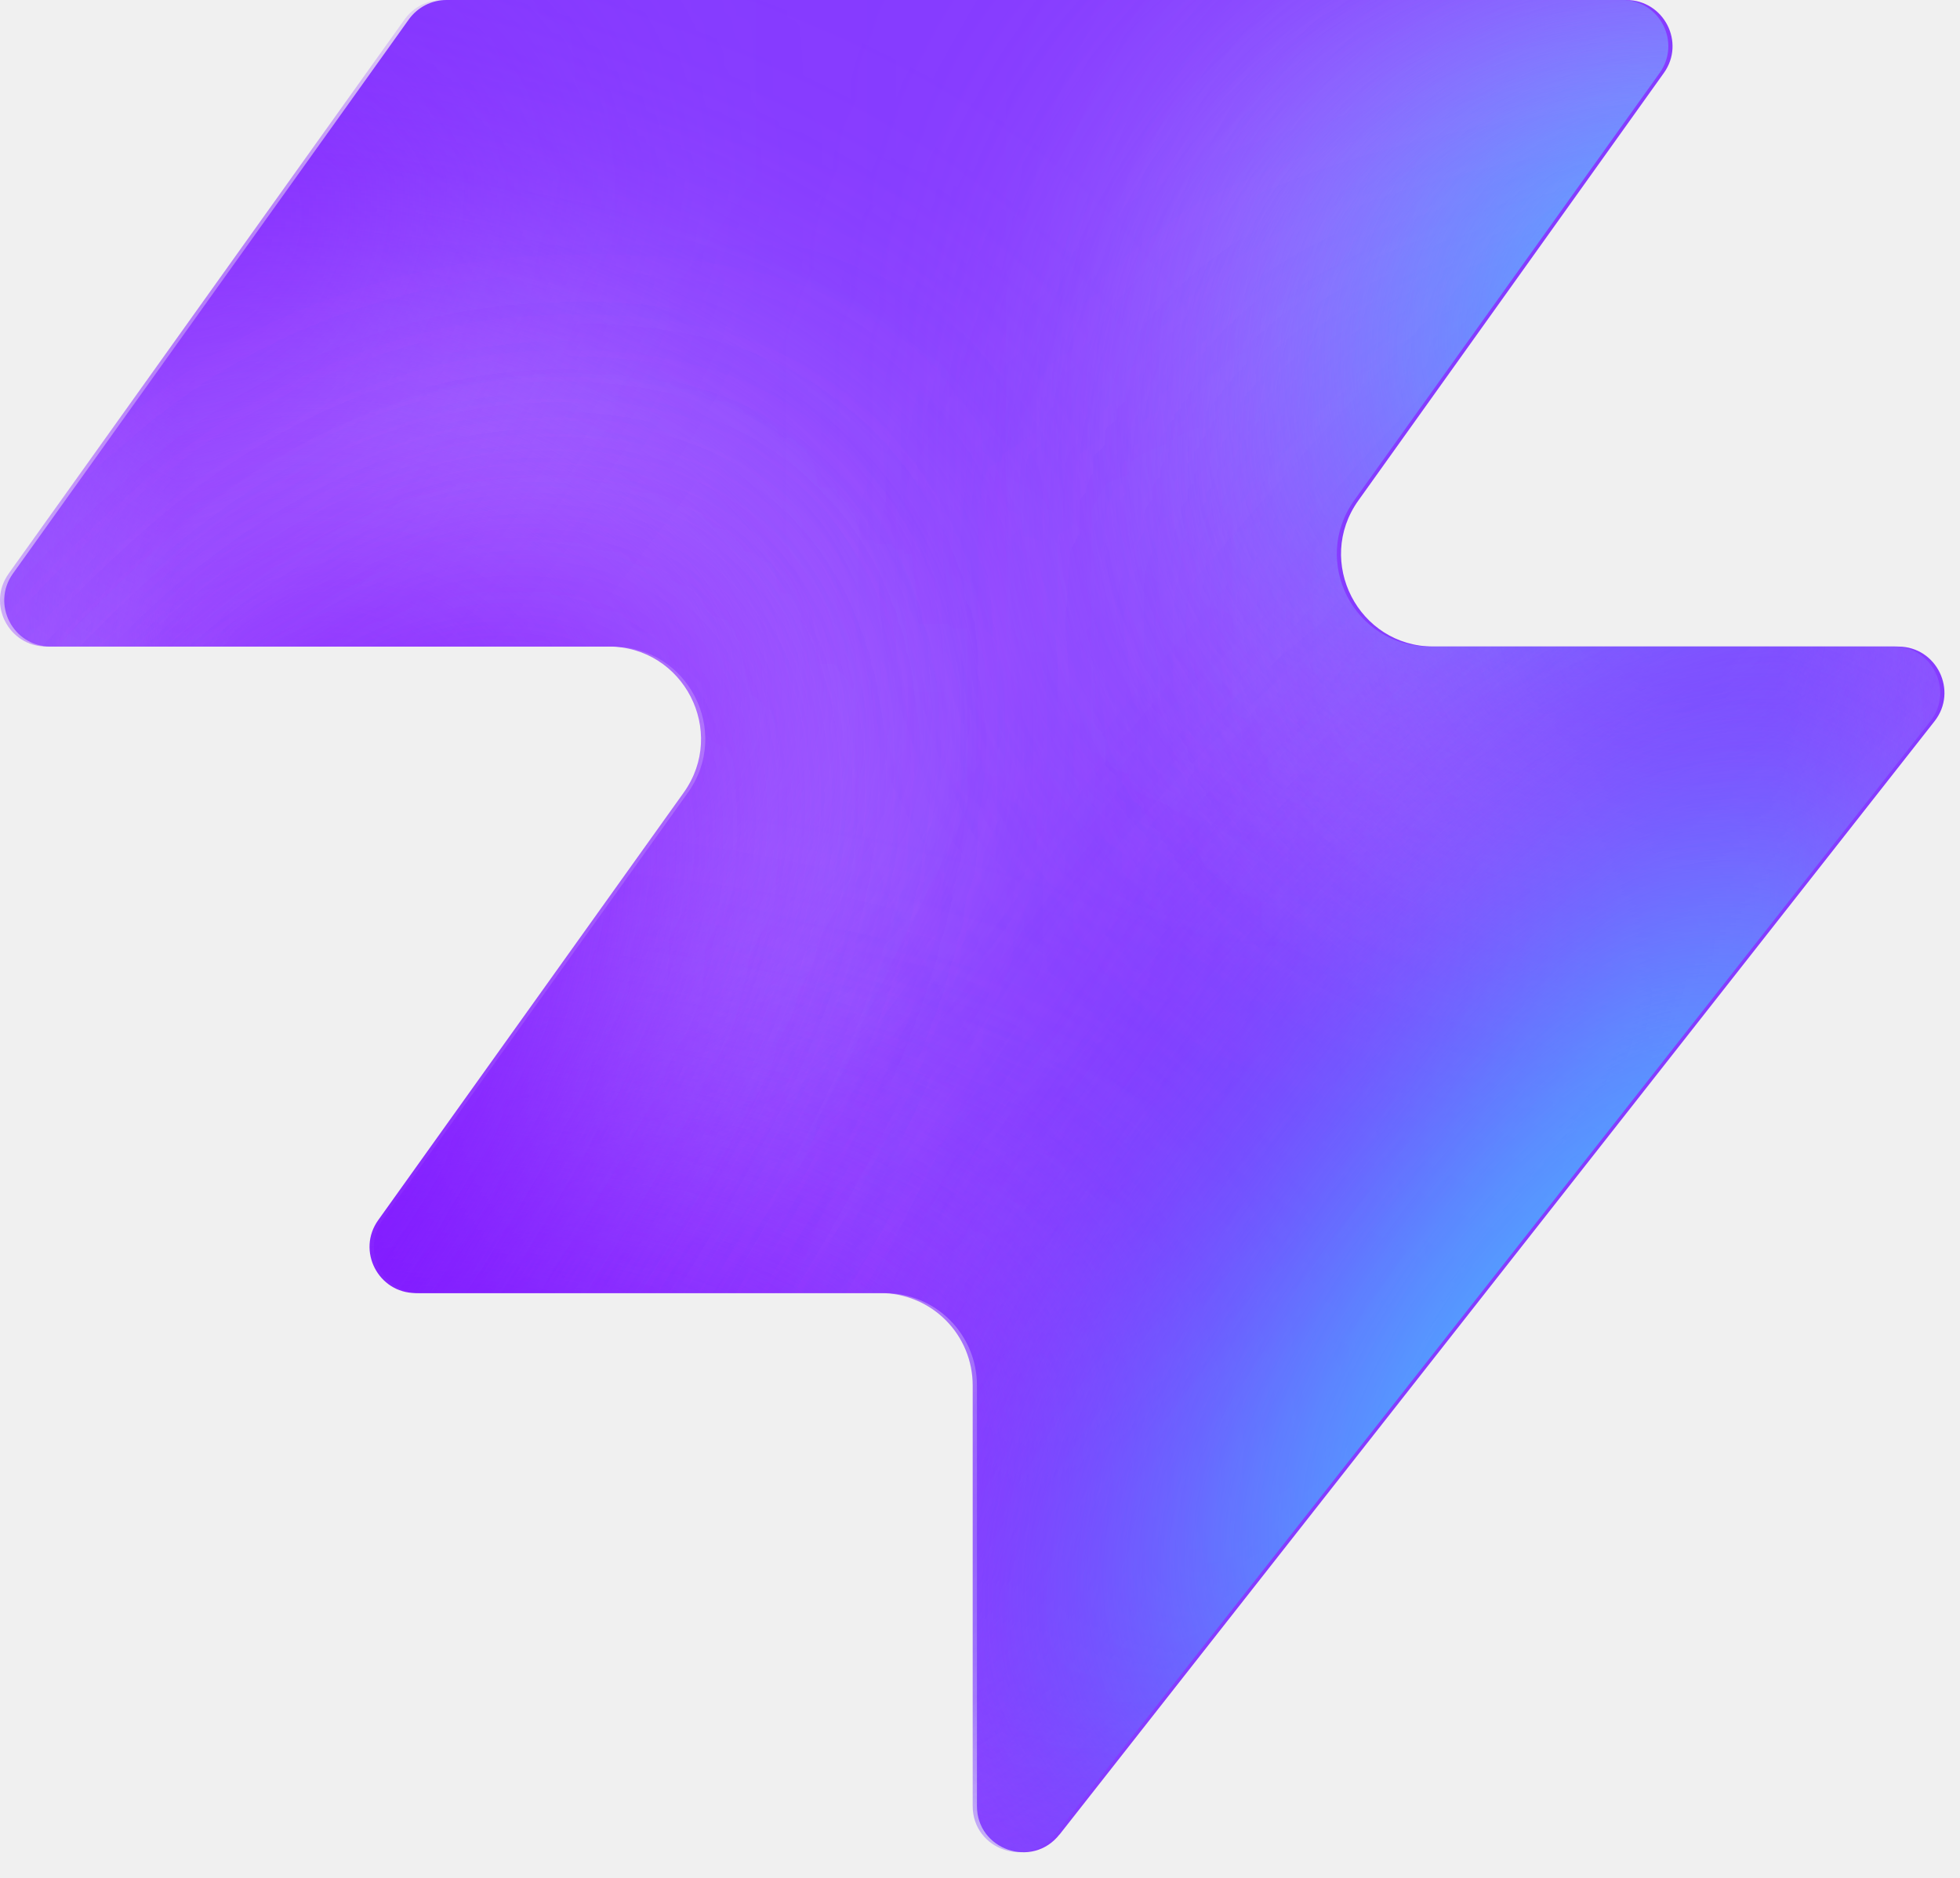
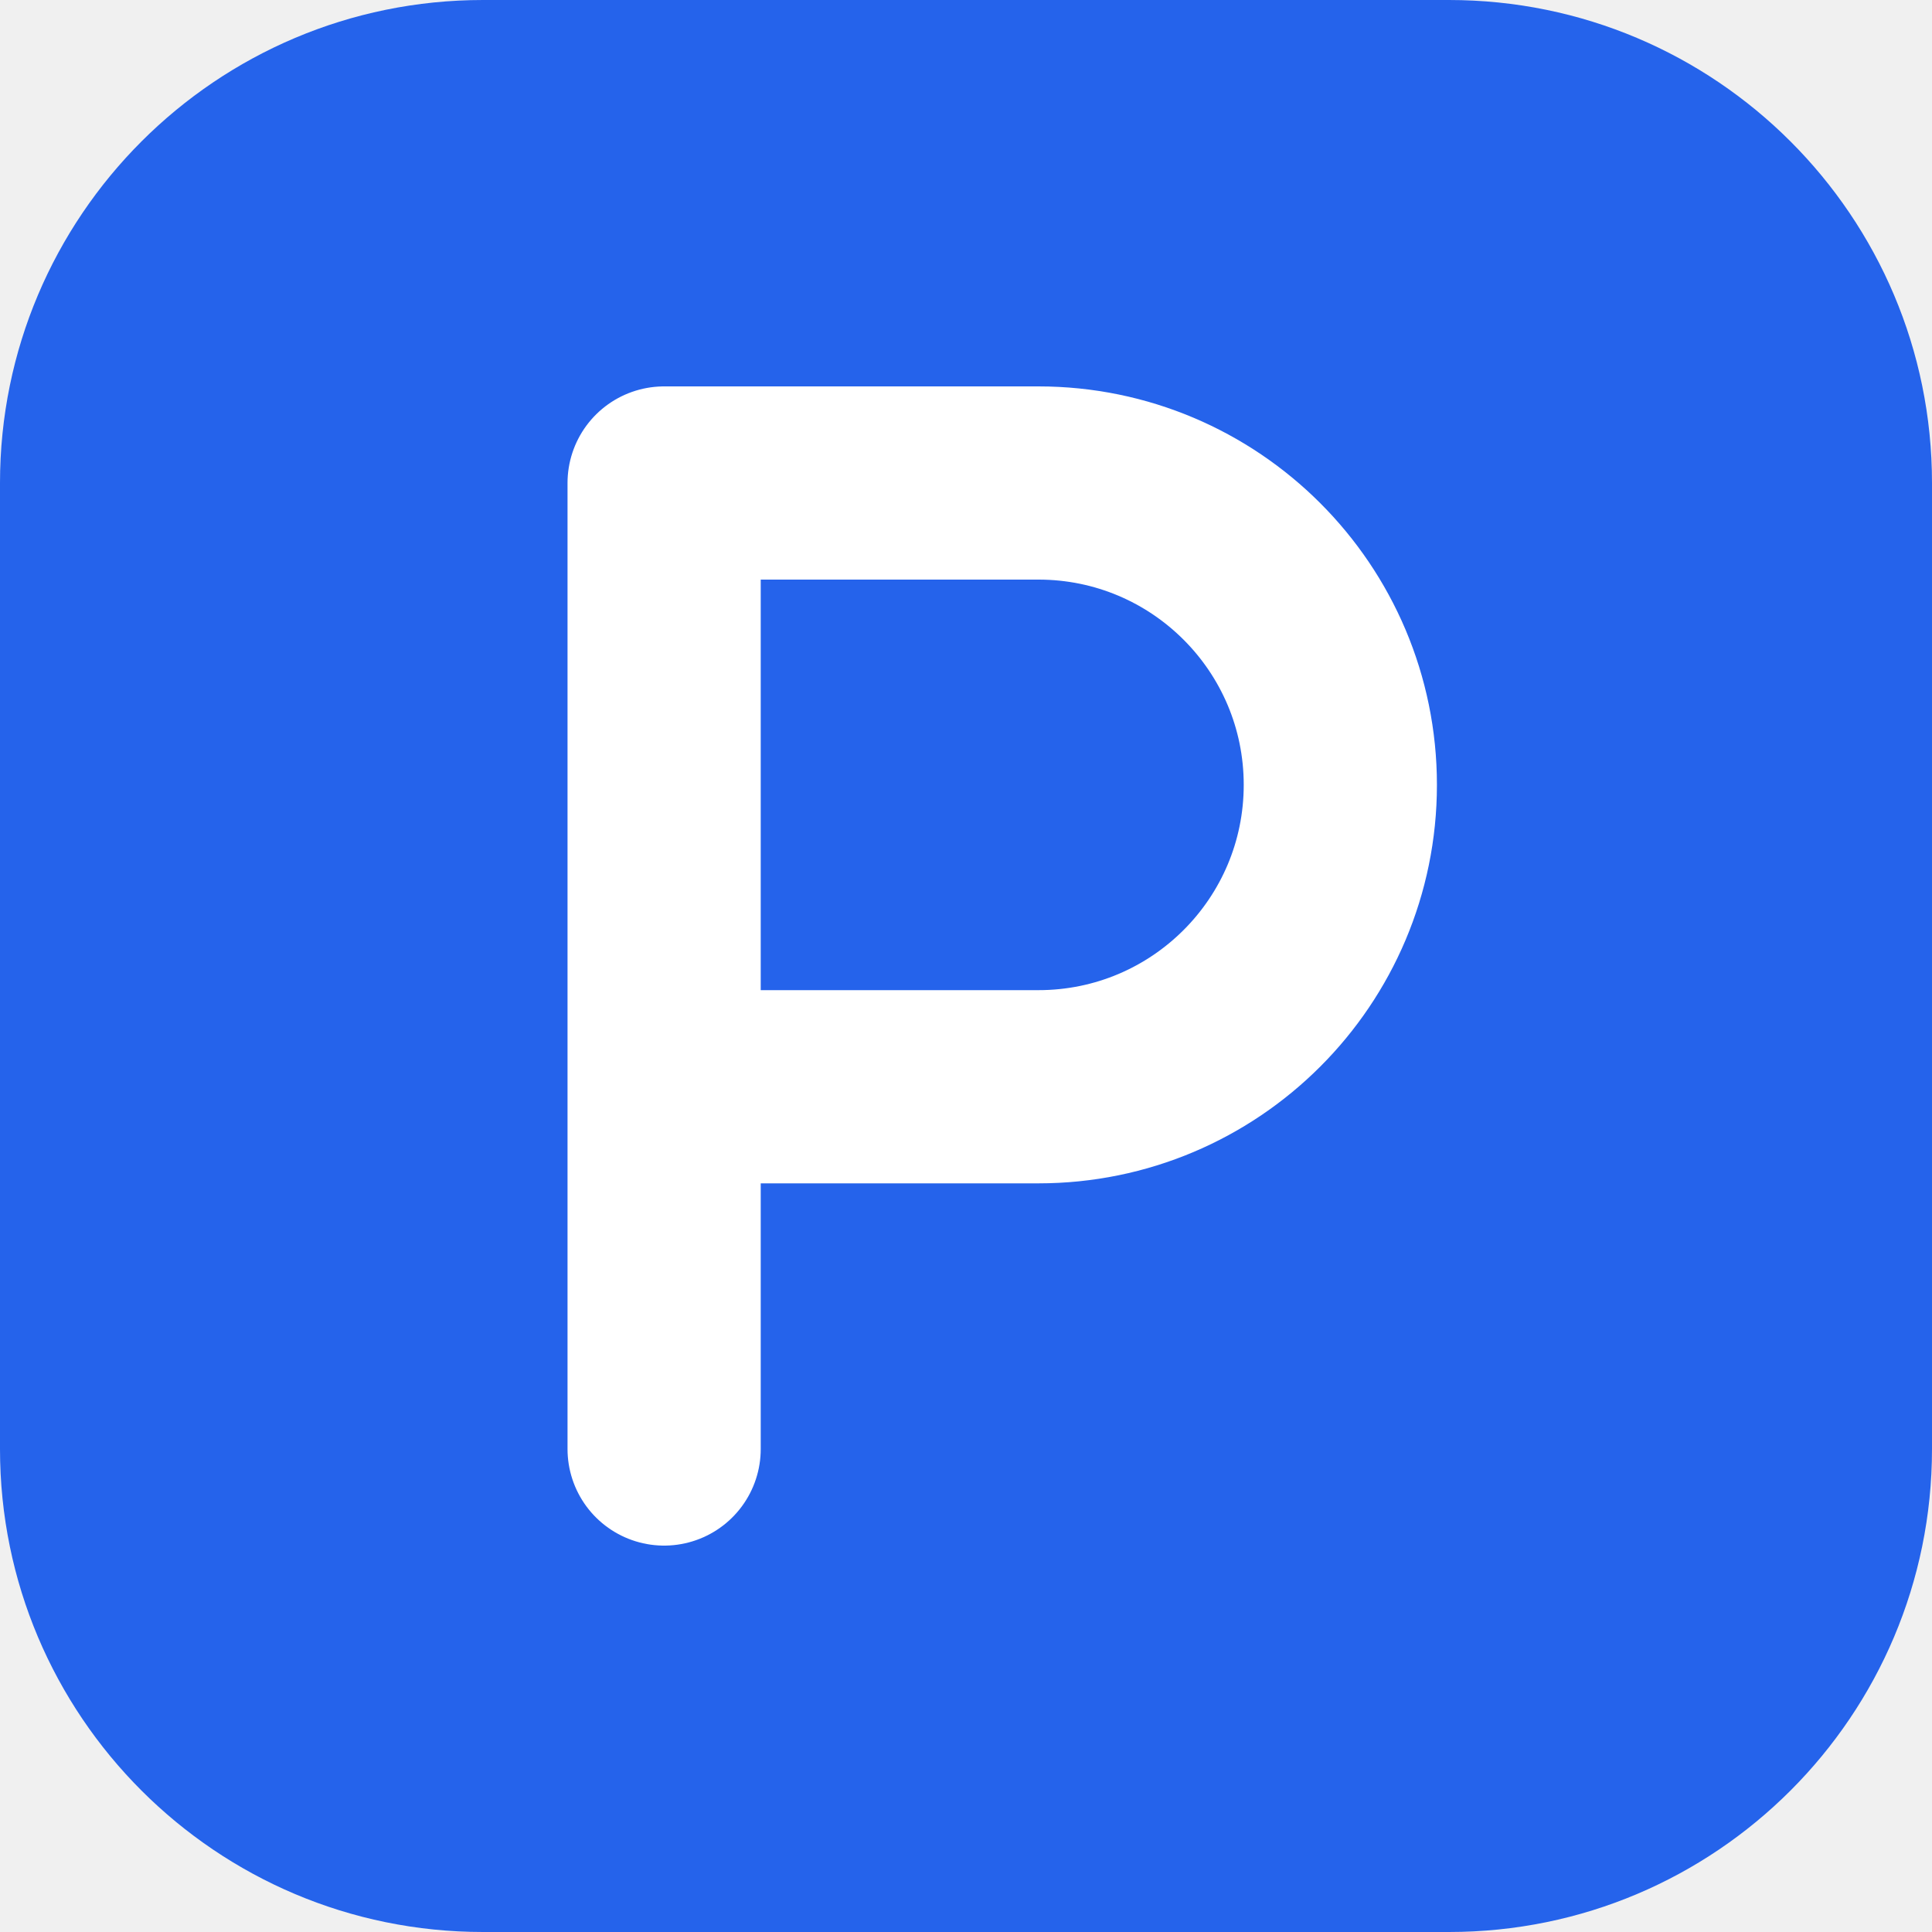
- <svg xmlns="http://www.w3.org/2000/svg" width="48" height="46" fill="none" viewBox="0 0 48 46">
-   <path fill="#863bff" d="M25.946 44.938c-.664.845-2.021.375-2.021-.698V33.937a2.26 2.26 0 0 0-2.262-2.262H10.287c-.92 0-1.456-1.04-.92-1.788l7.48-10.471c1.07-1.497 0-3.578-1.842-3.578H1.237c-.92 0-1.456-1.04-.92-1.788L10.013.474c.214-.297.556-.474.92-.474h28.894c.92 0 1.456 1.04.92 1.788l-7.48 10.471c-1.07 1.498 0 3.579 1.842 3.579h11.377c.943 0 1.473 1.088.89 1.83L25.947 44.94z" style="fill:#863bff;fill:color(display-p3 .525 .23 1);fill-opacity:1" />
-   <mask id="a" width="48" height="46" x="0" y="0" maskUnits="userSpaceOnUse" style="mask-type:alpha">
-     <path fill="#000" d="M25.842 44.938c-.664.844-2.021.375-2.021-.698V33.937a2.26 2.26 0 0 0-2.262-2.262H10.183c-.92 0-1.456-1.04-.92-1.788l7.48-10.471c1.07-1.498 0-3.579-1.842-3.579H1.133c-.92 0-1.456-1.04-.92-1.787L9.91.473c.214-.297.556-.474.92-.474h28.894c.92 0 1.456 1.04.92 1.788l-7.48 10.471c-1.07 1.498 0 3.578 1.842 3.578h11.377c.943 0 1.473 1.088.89 1.832L25.843 44.94z" style="fill:#000;fill-opacity:1" />
-   </mask>
-   <g mask="url(#a)">
-     <g filter="url(#b)">
-       <ellipse cx="5.508" cy="14.704" fill="#ede6ff" rx="5.508" ry="14.704" style="fill:#ede6ff;fill:color(display-p3 .927 .903 1);fill-opacity:1" transform="matrix(.00324 1 1 -.00324 -4.47 31.516)" />
-     </g>
-     <g filter="url(#c)">
-       <ellipse cx="10.399" cy="29.851" fill="#ede6ff" rx="10.399" ry="29.851" style="fill:#ede6ff;fill:color(display-p3 .927 .903 1);fill-opacity:1" transform="matrix(.00324 1 1 -.00324 -39.328 7.883)" />
-     </g>
-     <g filter="url(#d)">
-       <ellipse cx="5.508" cy="30.487" fill="#7e14ff" rx="5.508" ry="30.487" style="fill:#7e14ff;fill:color(display-p3 .492 .077 1);fill-opacity:1" transform="rotate(89.814 -25.913 -14.639)scale(1 -1)" />
-     </g>
-     <g filter="url(#e)">
-       <ellipse cx="5.508" cy="30.599" fill="#7e14ff" rx="5.508" ry="30.599" style="fill:#7e14ff;fill:color(display-p3 .492 .077 1);fill-opacity:1" transform="rotate(89.814 -32.644 -3.334)scale(1 -1)" />
-     </g>
-     <g filter="url(#f)">
-       <ellipse cx="5.508" cy="30.599" fill="#7e14ff" rx="5.508" ry="30.599" style="fill:#7e14ff;fill:color(display-p3 .492 .077 1);fill-opacity:1" transform="matrix(.00324 1 1 -.00324 -34.34 30.47)" />
-     </g>
-     <g filter="url(#g)">
-       <ellipse cx="14.072" cy="22.078" fill="#ede6ff" rx="14.072" ry="22.078" style="fill:#ede6ff;fill:color(display-p3 .927 .903 1);fill-opacity:1" transform="rotate(93.35 24.506 48.493)scale(-1 1)" />
-     </g>
-     <g filter="url(#h)">
-       <ellipse cx="3.47" cy="21.501" fill="#7e14ff" rx="3.47" ry="21.501" style="fill:#7e14ff;fill:color(display-p3 .492 .077 1);fill-opacity:1" transform="rotate(89.009 28.708 47.59)scale(-1 1)" />
-     </g>
-     <g filter="url(#i)">
-       <ellipse cx="3.47" cy="21.501" fill="#7e14ff" rx="3.47" ry="21.501" style="fill:#7e14ff;fill:color(display-p3 .492 .077 1);fill-opacity:1" transform="rotate(89.009 28.708 47.59)scale(-1 1)" />
-     </g>
-     <g filter="url(#j)">
-       <ellipse cx=".387" cy="8.972" fill="#7e14ff" rx="4.407" ry="29.108" style="fill:#7e14ff;fill:color(display-p3 .492 .077 1);fill-opacity:1" transform="rotate(39.51 .387 8.972)" />
-     </g>
-     <g filter="url(#k)">
-       <ellipse cx="47.523" cy="-6.092" fill="#7e14ff" rx="4.407" ry="29.108" style="fill:#7e14ff;fill:color(display-p3 .492 .077 1);fill-opacity:1" transform="rotate(37.892 47.523 -6.092)" />
-     </g>
-     <g filter="url(#l)">
-       <ellipse cx="41.412" cy="6.333" fill="#47bfff" rx="5.971" ry="9.665" style="fill:#47bfff;fill:color(display-p3 .28 .748 1);fill-opacity:1" transform="rotate(37.892 41.412 6.333)" />
-     </g>
-     <g filter="url(#m)">
-       <ellipse cx="-1.879" cy="38.332" fill="#7e14ff" rx="4.407" ry="29.108" style="fill:#7e14ff;fill:color(display-p3 .492 .077 1);fill-opacity:1" transform="rotate(37.892 -1.88 38.332)" />
-     </g>
-     <g filter="url(#n)">
-       <ellipse cx="-1.879" cy="38.332" fill="#7e14ff" rx="4.407" ry="29.108" style="fill:#7e14ff;fill:color(display-p3 .492 .077 1);fill-opacity:1" transform="rotate(37.892 -1.88 38.332)" />
-     </g>
-     <g filter="url(#o)">
-       <ellipse cx="35.651" cy="29.907" fill="#7e14ff" rx="4.407" ry="29.108" style="fill:#7e14ff;fill:color(display-p3 .492 .077 1);fill-opacity:1" transform="rotate(37.892 35.651 29.907)" />
-     </g>
-     <g filter="url(#p)">
-       <ellipse cx="38.418" cy="32.4" fill="#47bfff" rx="5.971" ry="15.297" style="fill:#47bfff;fill:color(display-p3 .28 .748 1);fill-opacity:1" transform="rotate(37.892 38.418 32.4)" />
-     </g>
-   </g>
-   <defs>
-     <filter id="b" width="60.045" height="41.654" x="-19.77" y="16.149" color-interpolation-filters="sRGB" filterUnits="userSpaceOnUse">
-       <feFlood flood-opacity="0" result="BackgroundImageFix" />
-       <feBlend in="SourceGraphic" in2="BackgroundImageFix" result="shape" />
-       <feGaussianBlur result="effect1_foregroundBlur_2002_17158" stdDeviation="7.659" />
-     </filter>
-     <filter id="c" width="90.34" height="51.437" x="-54.613" y="-7.533" color-interpolation-filters="sRGB" filterUnits="userSpaceOnUse">
-       <feFlood flood-opacity="0" result="BackgroundImageFix" />
-       <feBlend in="SourceGraphic" in2="BackgroundImageFix" result="shape" />
-       <feGaussianBlur result="effect1_foregroundBlur_2002_17158" stdDeviation="7.659" />
-     </filter>
-     <filter id="d" width="79.355" height="29.4" x="-49.64" y="2.03" color-interpolation-filters="sRGB" filterUnits="userSpaceOnUse">
-       <feFlood flood-opacity="0" result="BackgroundImageFix" />
-       <feBlend in="SourceGraphic" in2="BackgroundImageFix" result="shape" />
-       <feGaussianBlur result="effect1_foregroundBlur_2002_17158" stdDeviation="4.596" />
-     </filter>
-     <filter id="e" width="79.579" height="29.4" x="-45.045" y="20.029" color-interpolation-filters="sRGB" filterUnits="userSpaceOnUse">
-       <feFlood flood-opacity="0" result="BackgroundImageFix" />
-       <feBlend in="SourceGraphic" in2="BackgroundImageFix" result="shape" />
-       <feGaussianBlur result="effect1_foregroundBlur_2002_17158" stdDeviation="4.596" />
-     </filter>
-     <filter id="f" width="79.579" height="29.4" x="-43.513" y="21.178" color-interpolation-filters="sRGB" filterUnits="userSpaceOnUse">
-       <feFlood flood-opacity="0" result="BackgroundImageFix" />
-       <feBlend in="SourceGraphic" in2="BackgroundImageFix" result="shape" />
-       <feGaussianBlur result="effect1_foregroundBlur_2002_17158" stdDeviation="4.596" />
-     </filter>
-     <filter id="g" width="74.749" height="58.852" x="15.756" y="-17.901" color-interpolation-filters="sRGB" filterUnits="userSpaceOnUse">
-       <feFlood flood-opacity="0" result="BackgroundImageFix" />
-       <feBlend in="SourceGraphic" in2="BackgroundImageFix" result="shape" />
-       <feGaussianBlur result="effect1_foregroundBlur_2002_17158" stdDeviation="7.659" />
-     </filter>
-     <filter id="h" width="61.377" height="25.362" x="23.548" y="2.284" color-interpolation-filters="sRGB" filterUnits="userSpaceOnUse">
-       <feFlood flood-opacity="0" result="BackgroundImageFix" />
-       <feBlend in="SourceGraphic" in2="BackgroundImageFix" result="shape" />
-       <feGaussianBlur result="effect1_foregroundBlur_2002_17158" stdDeviation="4.596" />
-     </filter>
-     <filter id="i" width="61.377" height="25.362" x="23.548" y="2.284" color-interpolation-filters="sRGB" filterUnits="userSpaceOnUse">
-       <feFlood flood-opacity="0" result="BackgroundImageFix" />
-       <feBlend in="SourceGraphic" in2="BackgroundImageFix" result="shape" />
-       <feGaussianBlur result="effect1_foregroundBlur_2002_17158" stdDeviation="4.596" />
-     </filter>
-     <filter id="j" width="56.045" height="63.649" x="-27.636" y="-22.853" color-interpolation-filters="sRGB" filterUnits="userSpaceOnUse">
-       <feFlood flood-opacity="0" result="BackgroundImageFix" />
-       <feBlend in="SourceGraphic" in2="BackgroundImageFix" result="shape" />
-       <feGaussianBlur result="effect1_foregroundBlur_2002_17158" stdDeviation="4.596" />
-     </filter>
-     <filter id="k" width="54.814" height="64.646" x="20.116" y="-38.415" color-interpolation-filters="sRGB" filterUnits="userSpaceOnUse">
-       <feFlood flood-opacity="0" result="BackgroundImageFix" />
-       <feBlend in="SourceGraphic" in2="BackgroundImageFix" result="shape" />
-       <feGaussianBlur result="effect1_foregroundBlur_2002_17158" stdDeviation="4.596" />
-     </filter>
-     <filter id="l" width="33.541" height="35.313" x="24.641" y="-11.323" color-interpolation-filters="sRGB" filterUnits="userSpaceOnUse">
-       <feFlood flood-opacity="0" result="BackgroundImageFix" />
-       <feBlend in="SourceGraphic" in2="BackgroundImageFix" result="shape" />
-       <feGaussianBlur result="effect1_foregroundBlur_2002_17158" stdDeviation="4.596" />
-     </filter>
-     <filter id="m" width="54.814" height="64.646" x="-29.286" y="6.009" color-interpolation-filters="sRGB" filterUnits="userSpaceOnUse">
-       <feFlood flood-opacity="0" result="BackgroundImageFix" />
-       <feBlend in="SourceGraphic" in2="BackgroundImageFix" result="shape" />
-       <feGaussianBlur result="effect1_foregroundBlur_2002_17158" stdDeviation="4.596" />
-     </filter>
-     <filter id="n" width="54.814" height="64.646" x="-29.286" y="6.009" color-interpolation-filters="sRGB" filterUnits="userSpaceOnUse">
-       <feFlood flood-opacity="0" result="BackgroundImageFix" />
-       <feBlend in="SourceGraphic" in2="BackgroundImageFix" result="shape" />
-       <feGaussianBlur result="effect1_foregroundBlur_2002_17158" stdDeviation="4.596" />
-     </filter>
-     <filter id="o" width="54.814" height="64.646" x="8.244" y="-2.416" color-interpolation-filters="sRGB" filterUnits="userSpaceOnUse">
-       <feFlood flood-opacity="0" result="BackgroundImageFix" />
-       <feBlend in="SourceGraphic" in2="BackgroundImageFix" result="shape" />
-       <feGaussianBlur result="effect1_foregroundBlur_2002_17158" stdDeviation="4.596" />
-     </filter>
-     <filter id="p" width="39.409" height="43.623" x="18.713" y="10.588" color-interpolation-filters="sRGB" filterUnits="userSpaceOnUse">
-       <feFlood flood-opacity="0" result="BackgroundImageFix" />
-       <feBlend in="SourceGraphic" in2="BackgroundImageFix" result="shape" />
-       <feGaussianBlur result="effect1_foregroundBlur_2002_17158" stdDeviation="4.596" />
-     </filter>
-   </defs>
+ <svg xmlns="http://www.w3.org/2000/svg" viewBox="0 0 32 32">
+   <rect width="32" height="32" rx="8" fill="#2563eb" />
+   <path d="M11 24V8h6.2a5 5 0 0 1 0 10H11" fill="none" stroke="#fff" stroke-width="3.2" stroke-linecap="round" stroke-linejoin="round" />
</svg>
